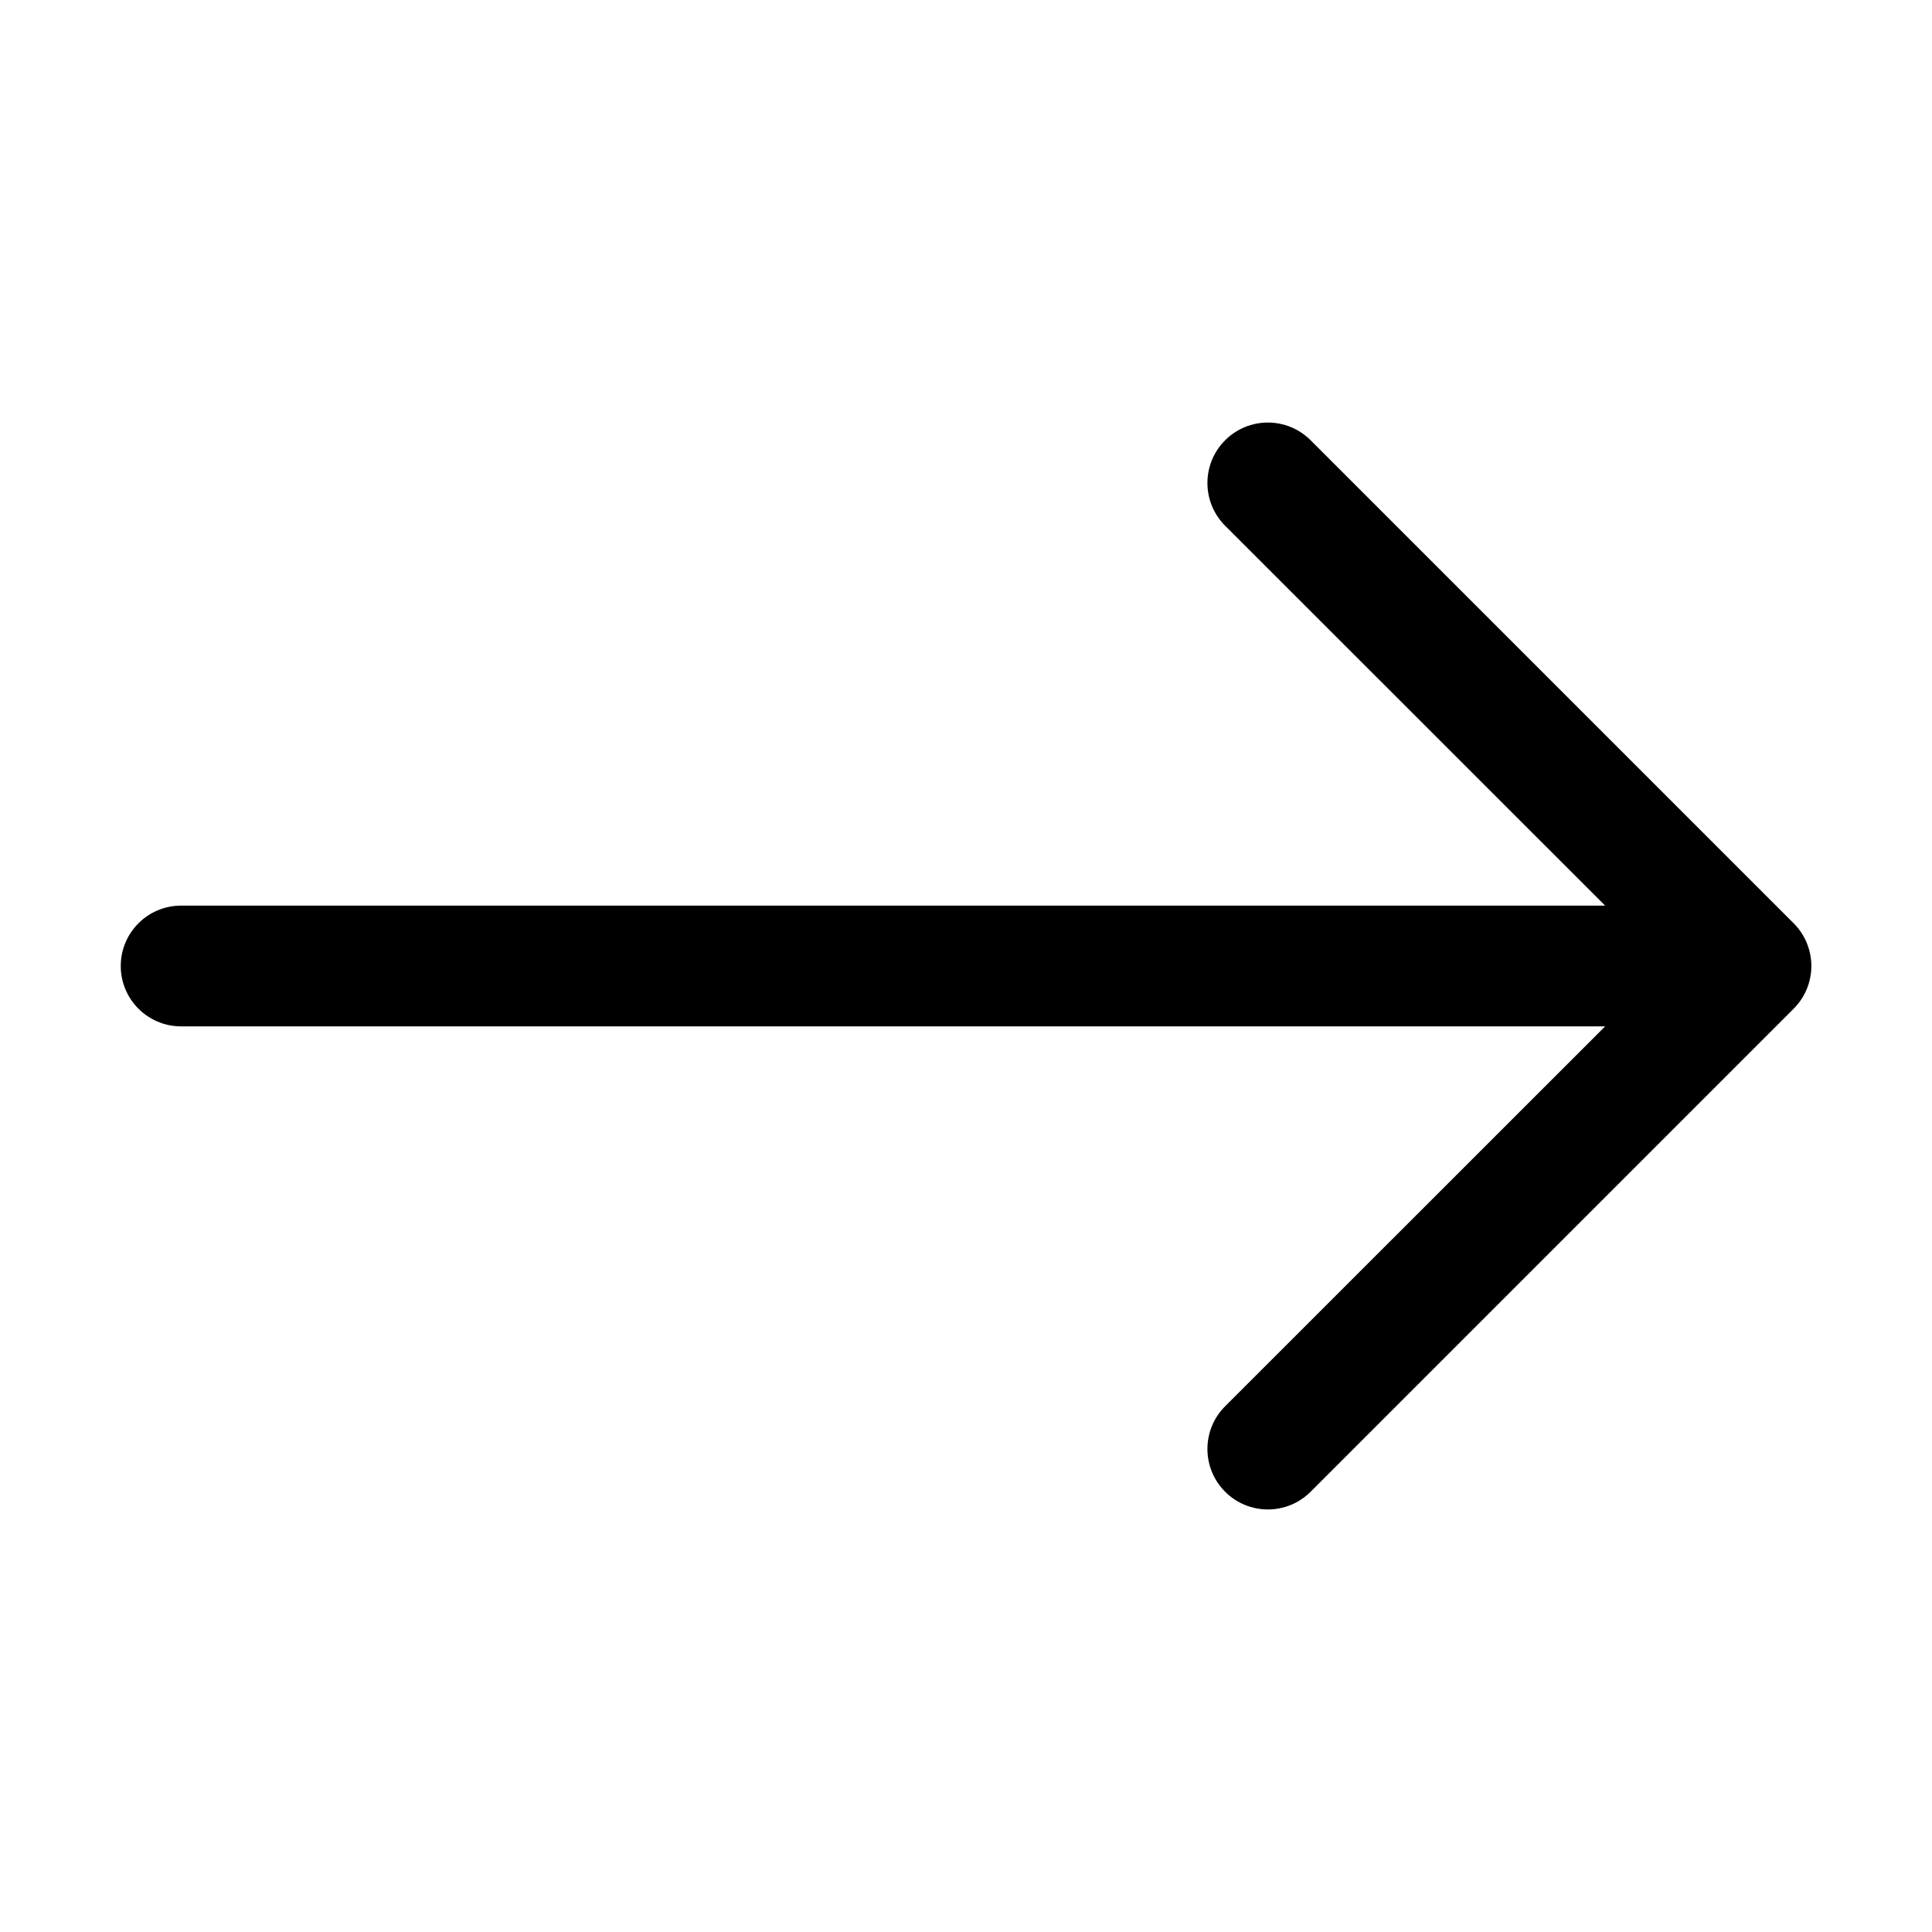
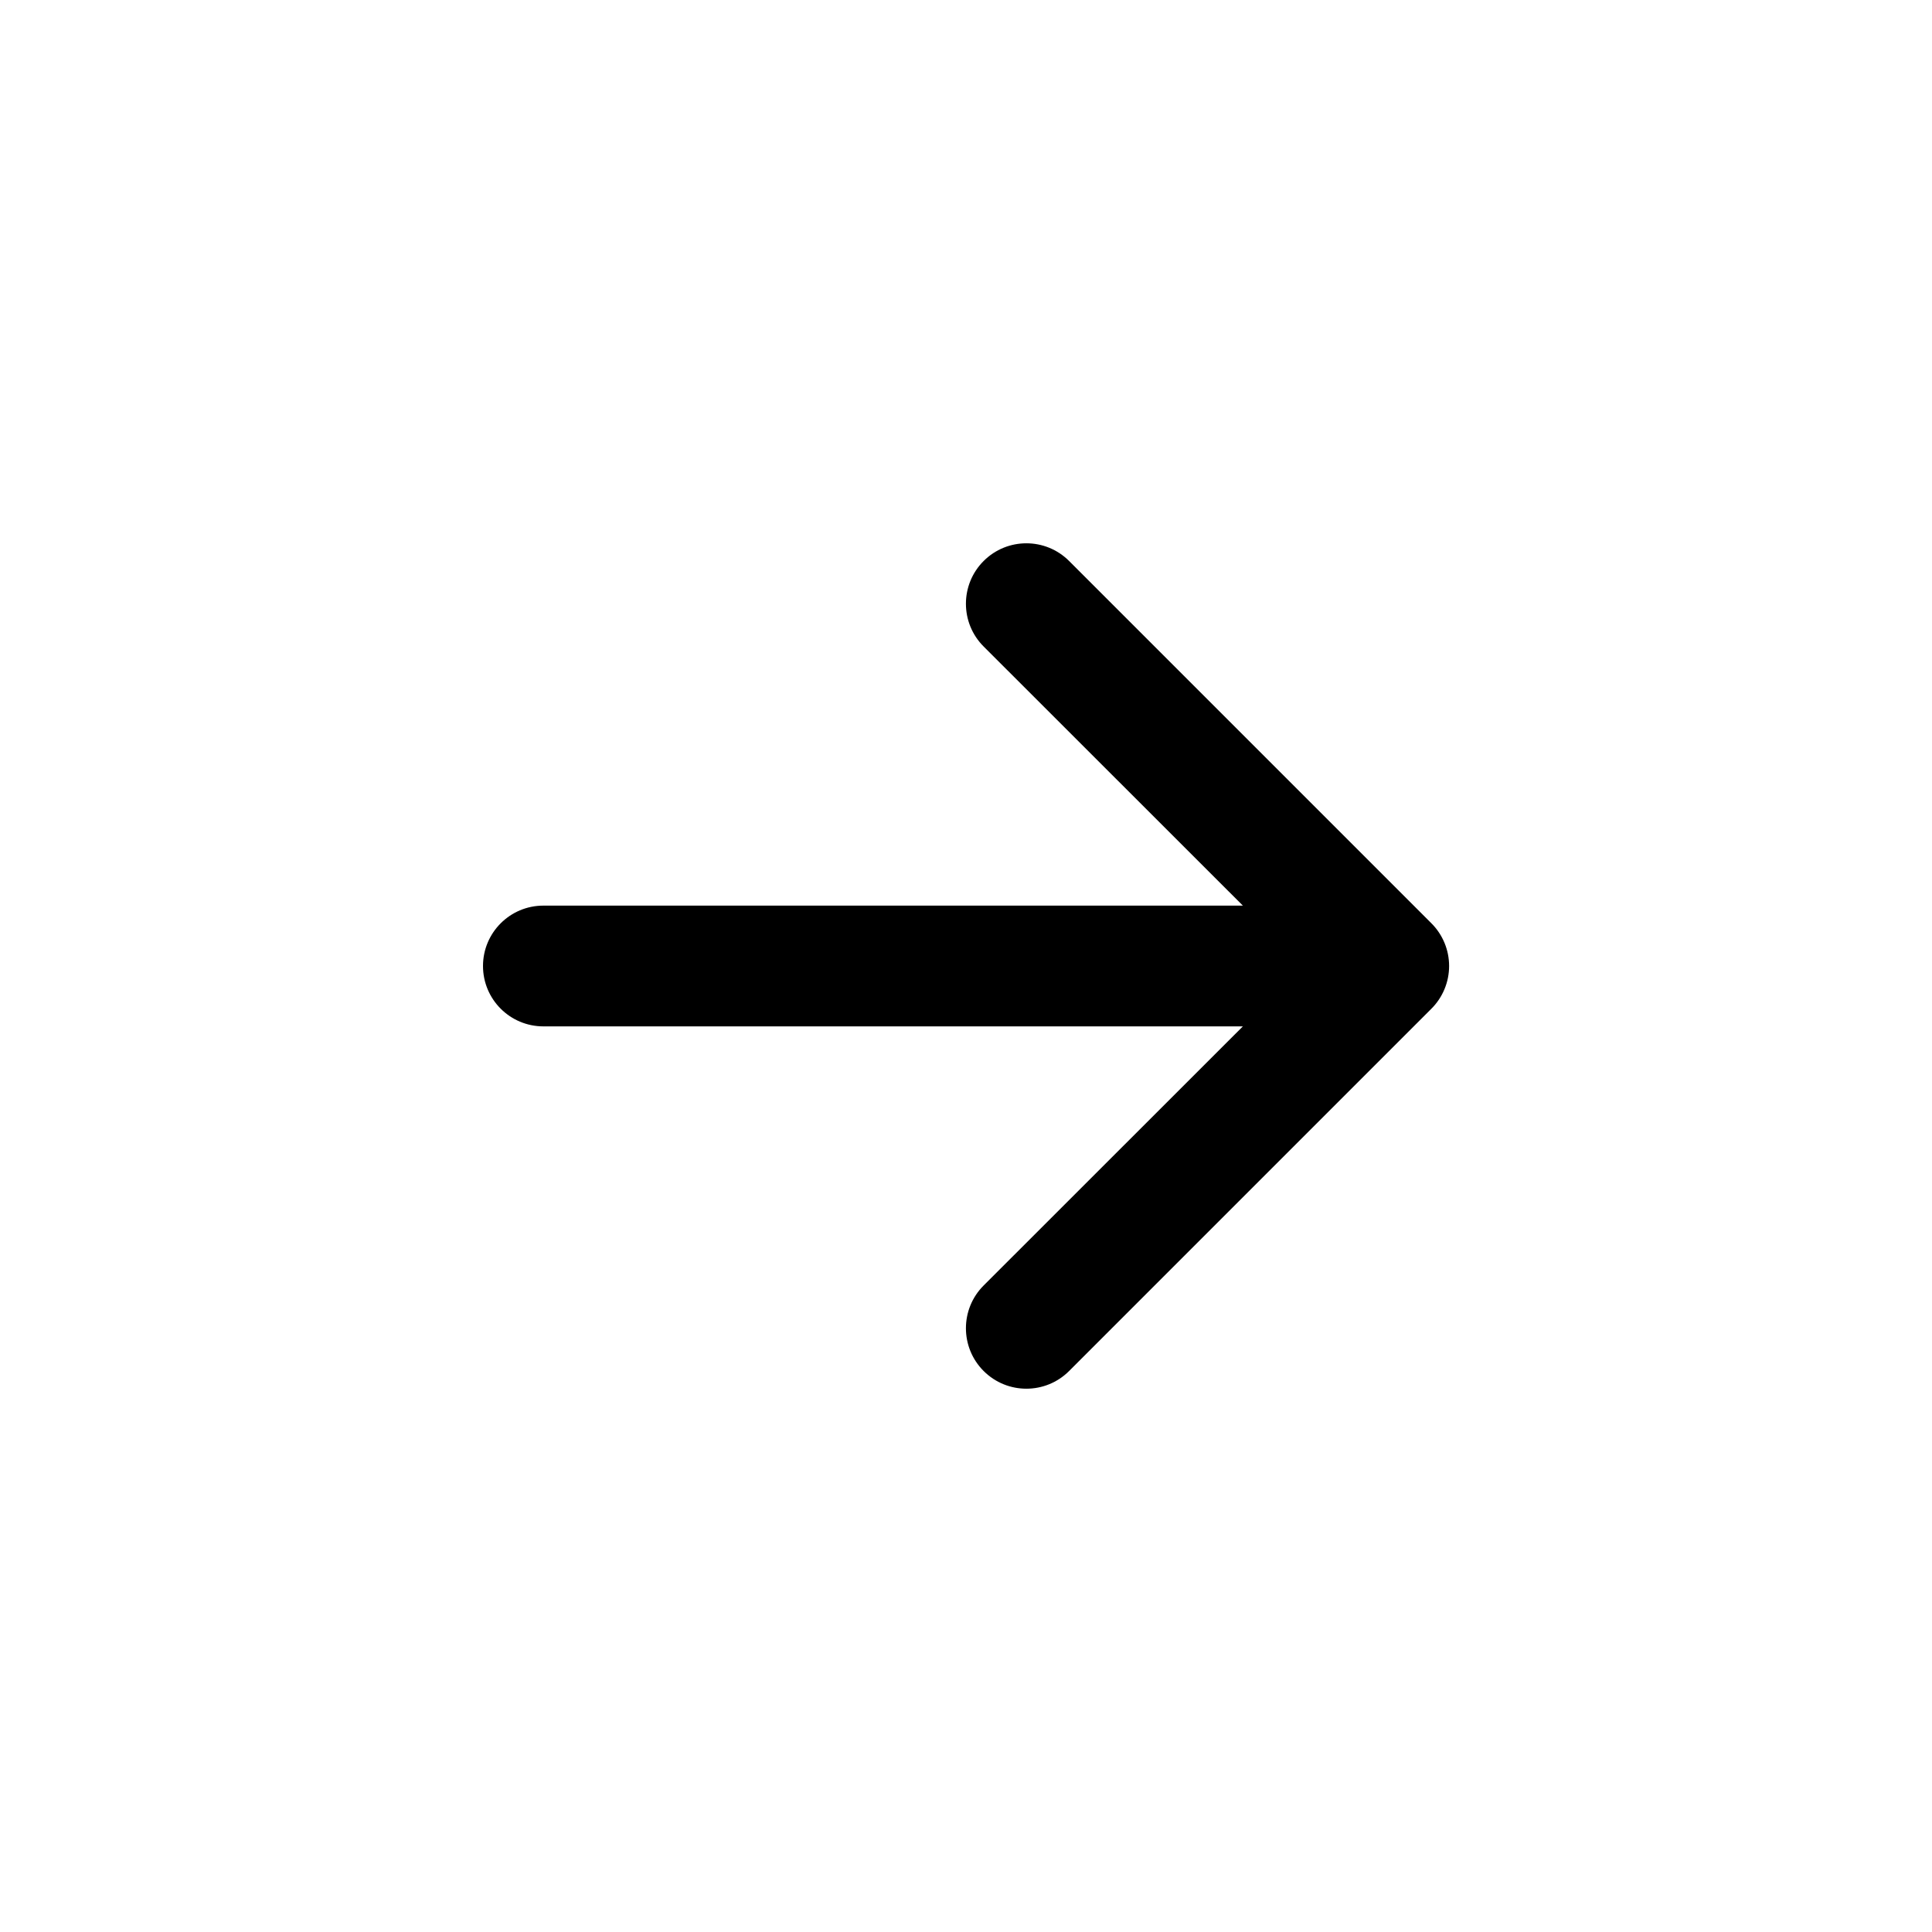
- <svg xmlns="http://www.w3.org/2000/svg" width="16" height="16" fill="currentColor" class="bi bi-arrow-right" viewBox="0 0 16 16">
-   <path fill-rule="evenodd" d="M1 8a.5.5 0 0 1 .5-.5h11.793l-3.147-3.146a.5.5 0 0 1 .708-.708l4 4a.5.5 0 0 1 0 .708l-4 4a.5.5 0 0 1-.708-.708L13.293 8.5H1.5A.5.5 0 0 1 1 8" />
+ <svg xmlns="http://www.w3.org/2000/svg" width="16" height="16" fill="currentColor" class="bi bi-arrow-right-short" viewBox="0 0 16 16">
+   <path fill-rule="evenodd" d="M4 8a.5.5 0 0 1 .5-.5h5.793L8.146 5.354a.5.5 0 1 1 .708-.708l3 3a.5.5 0 0 1 0 .708l-3 3a.5.5 0 0 1-.708-.708L10.293 8.5H4.5A.5.5 0 0 1 4 8" />
</svg>
